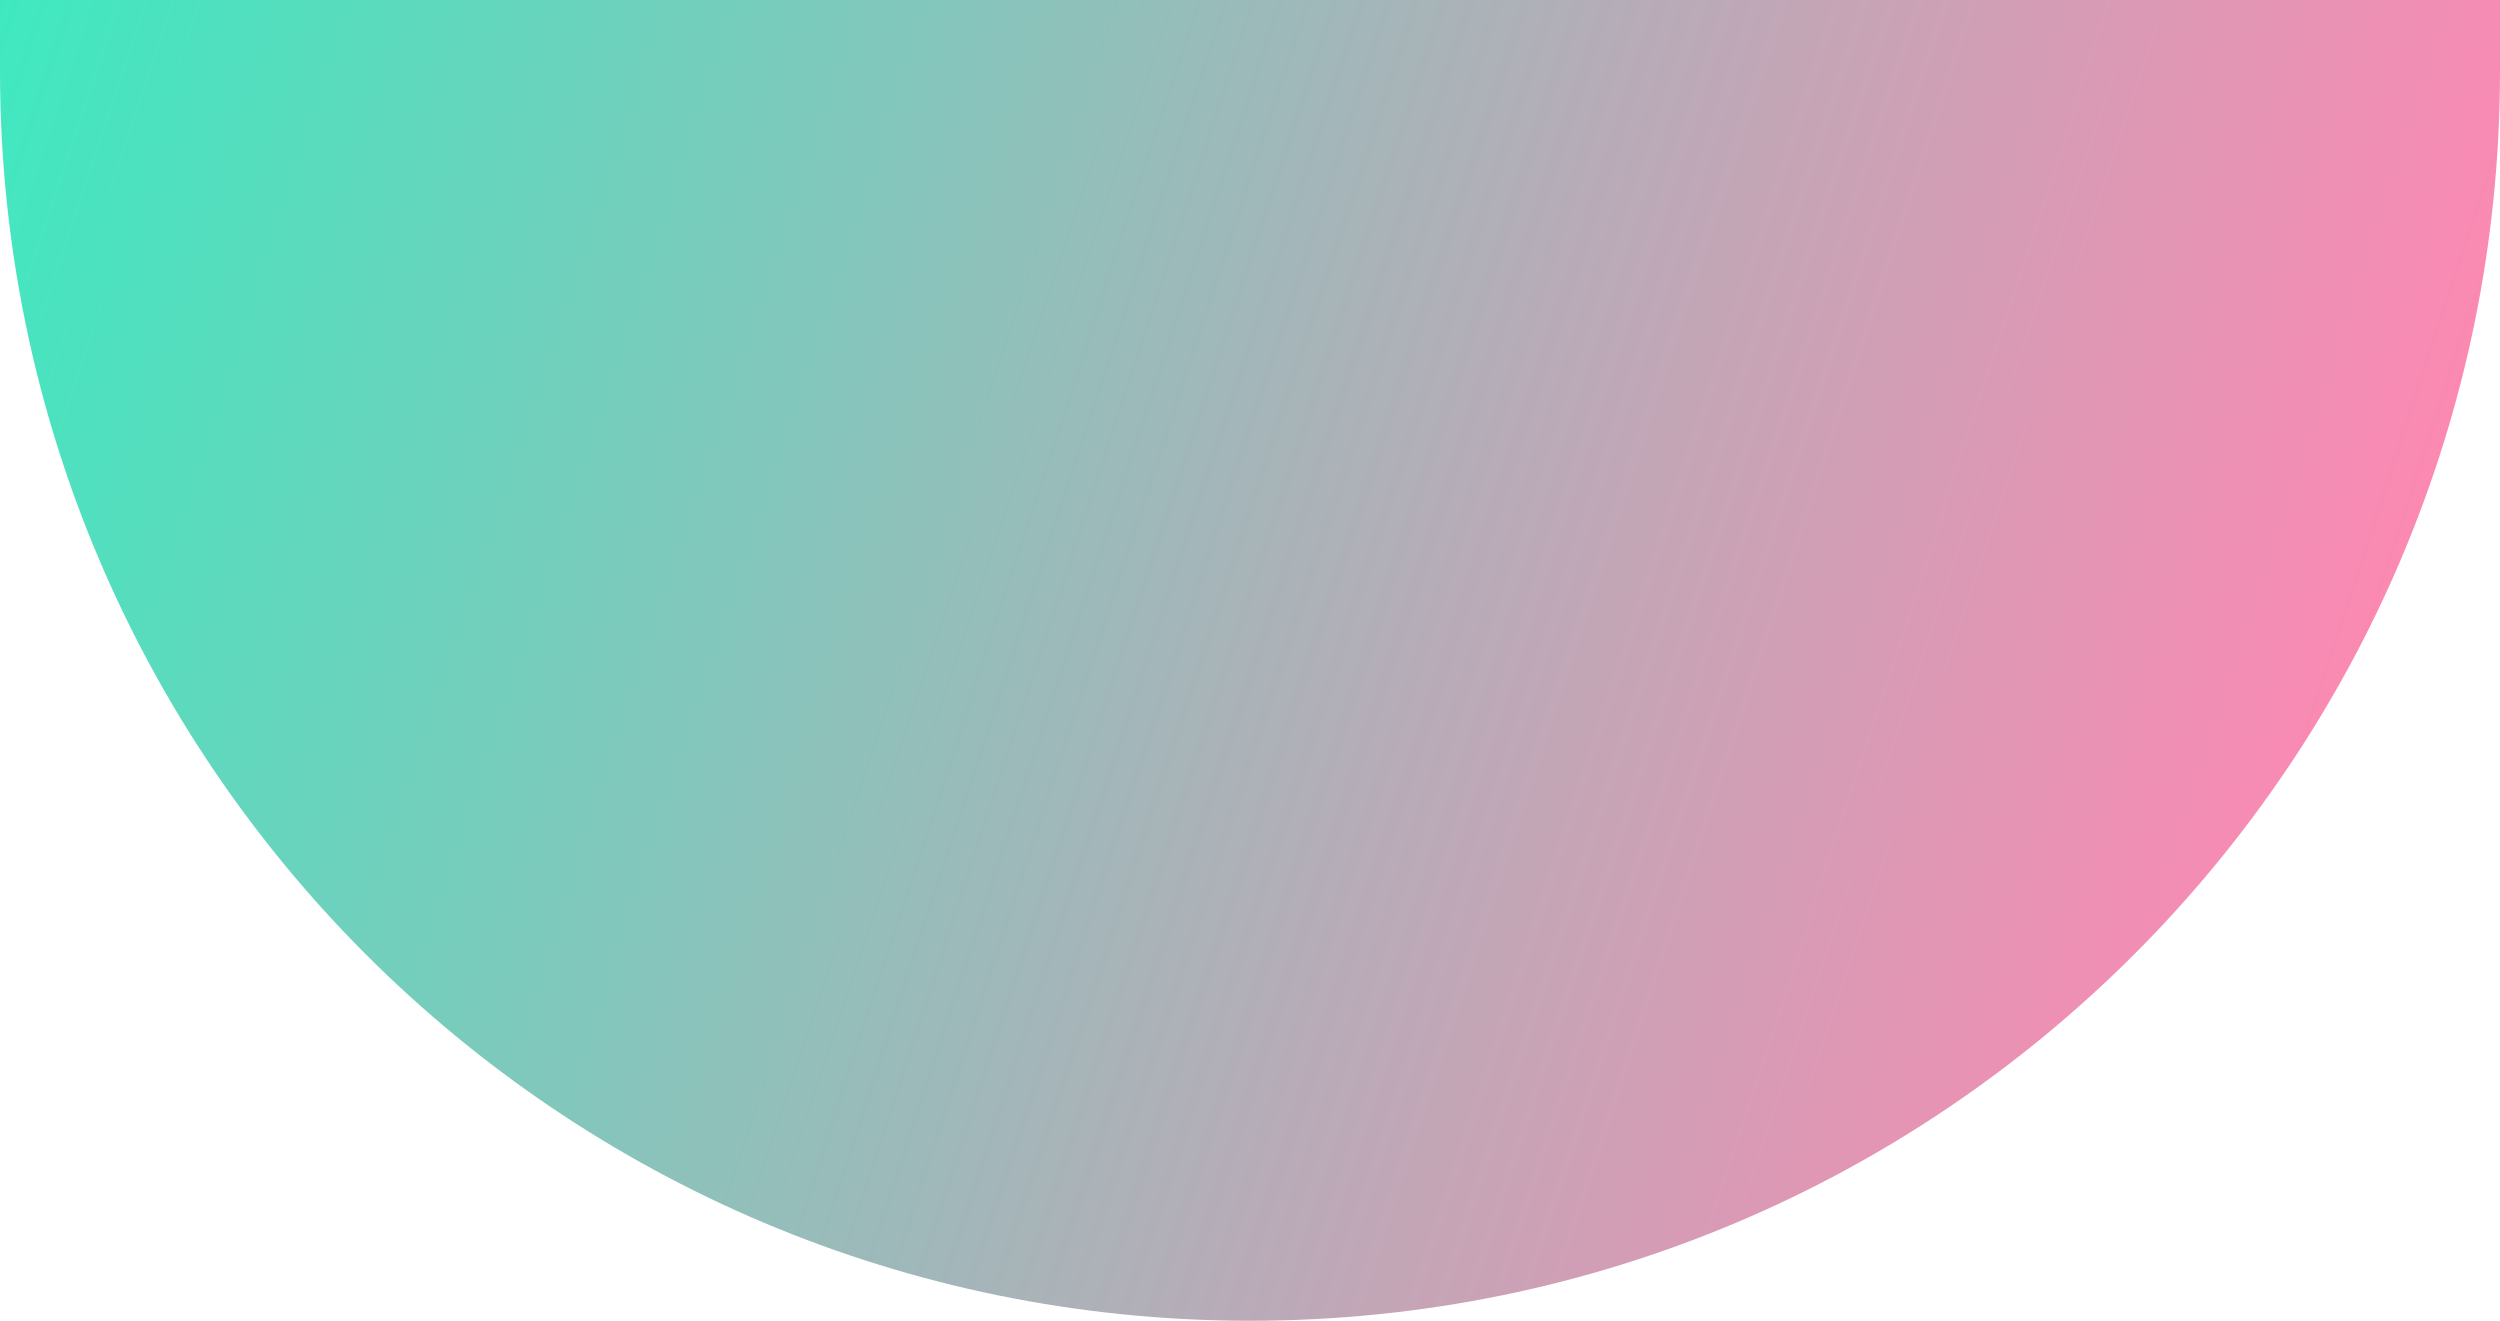
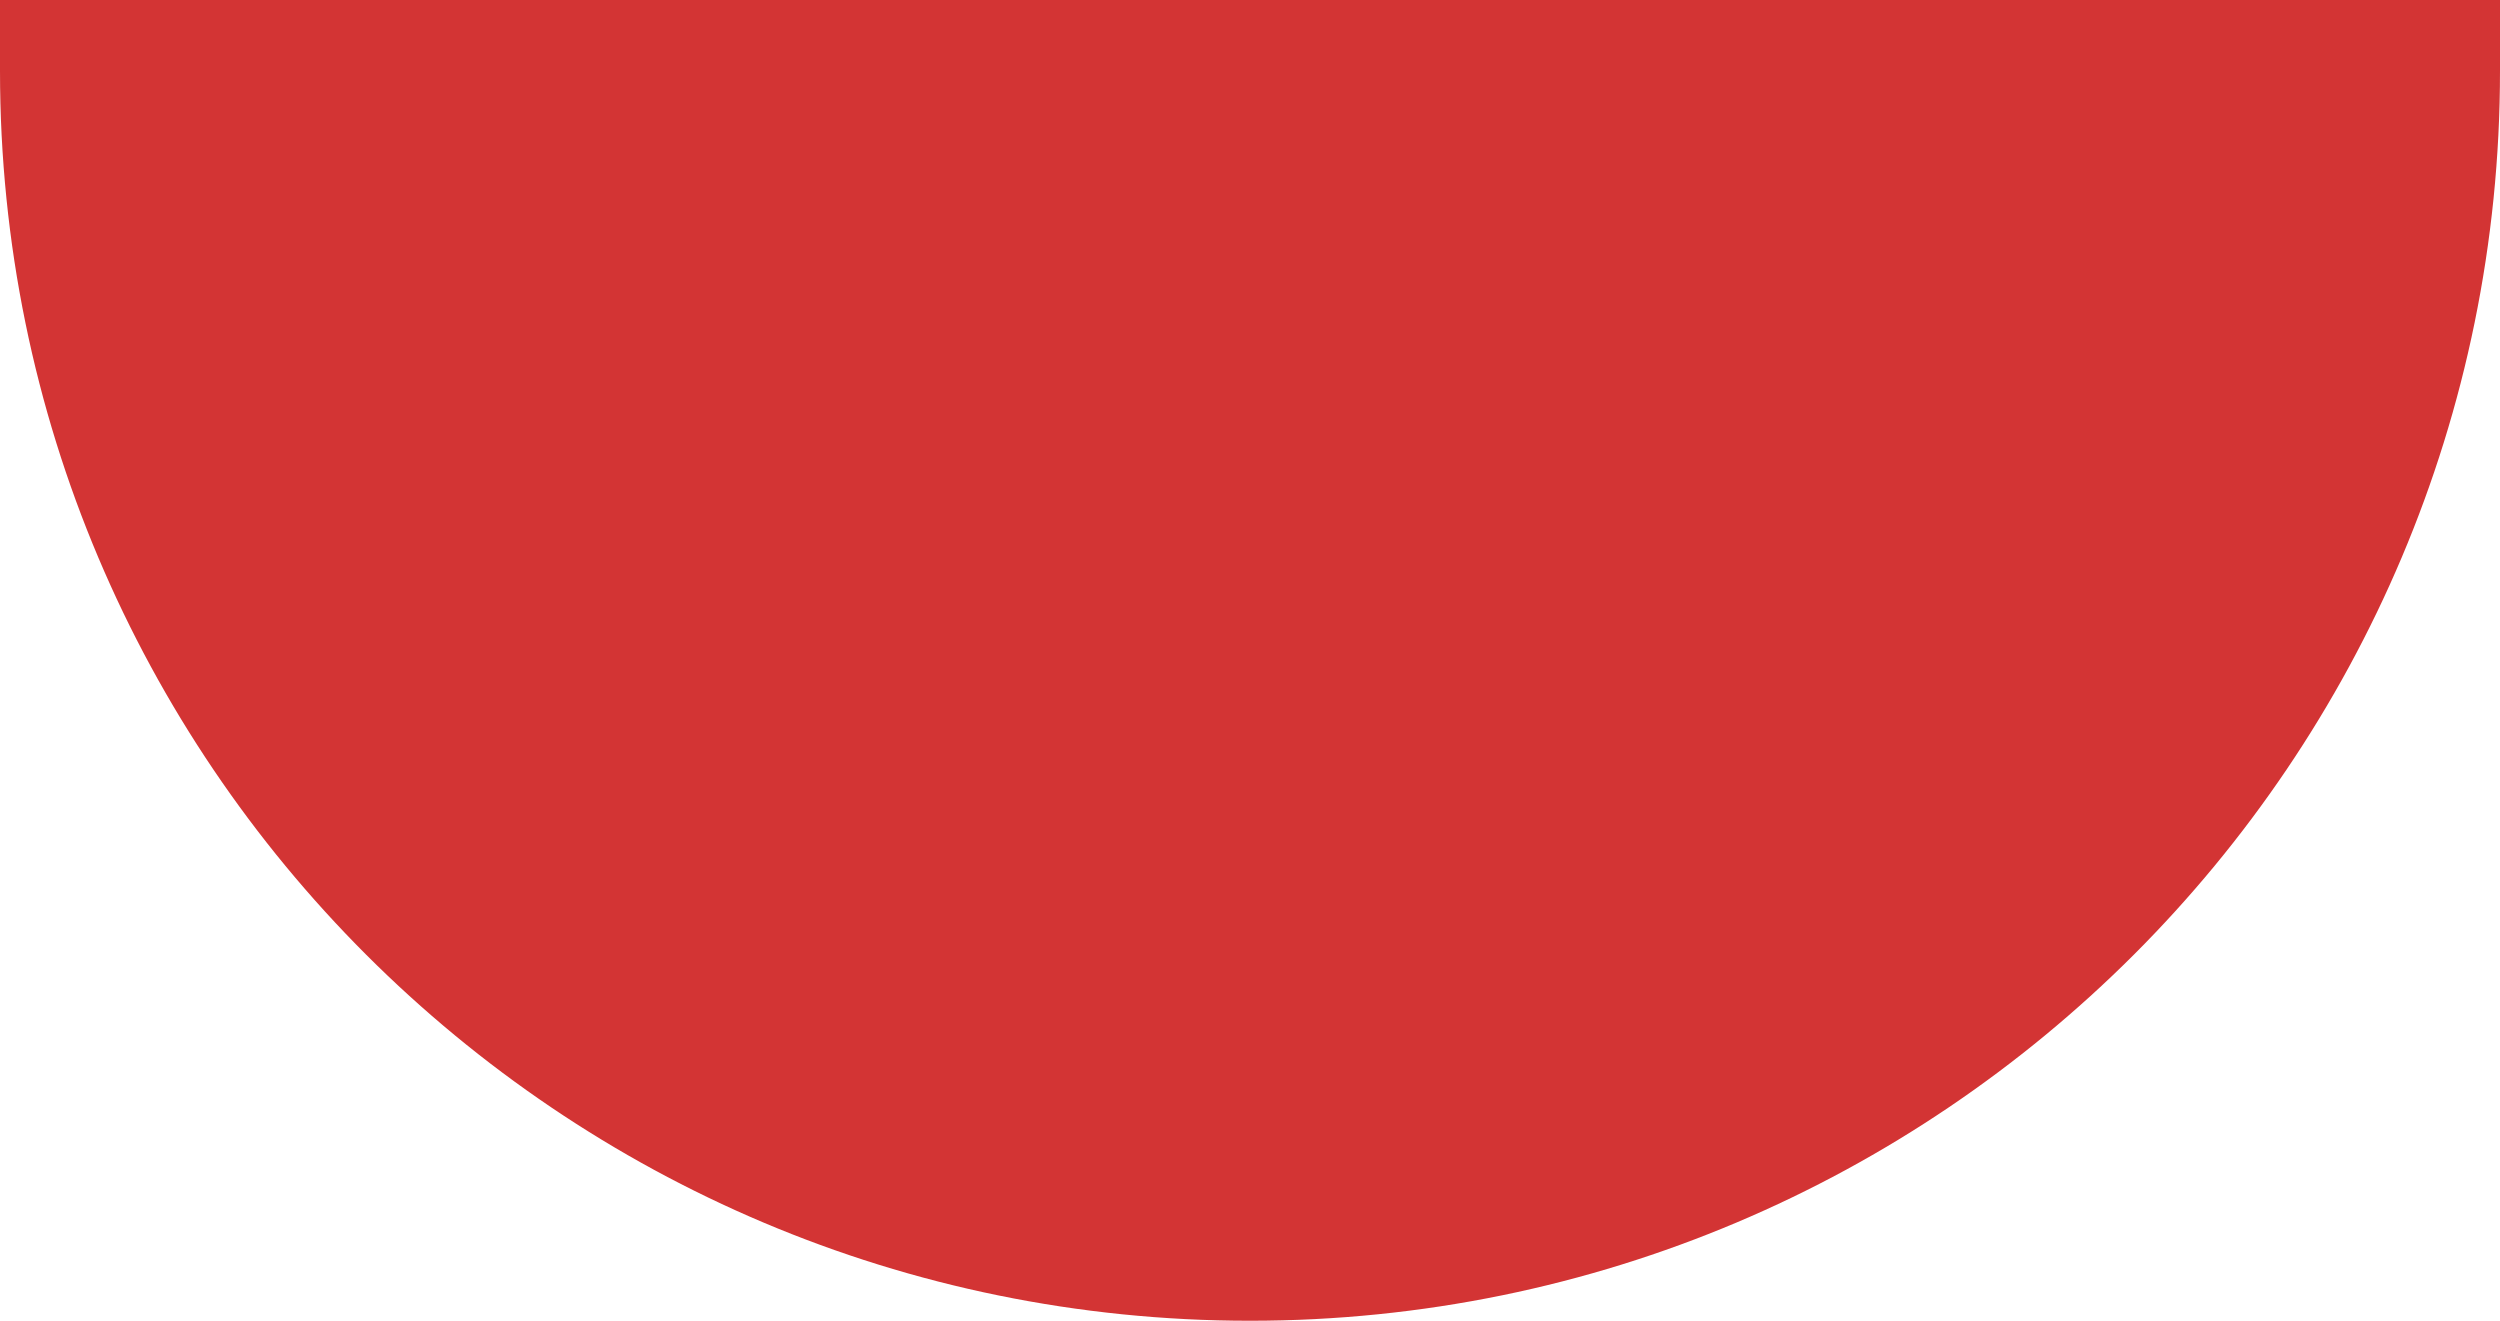
<svg xmlns="http://www.w3.org/2000/svg" width="53" height="28" viewBox="0 0 53 28" fill="none">
  <path d="M0 0H53V1.5C53 16.136 41.136 28 26.5 28C11.864 28 0 16.136 0 1.5V0Z" fill="url(#paint0_linear_4_822)" />
  <defs>
    <linearGradient id="paint0_linear_4_822" x1="0" y1="0" x2="50.5" y2="16.5" gradientUnits="userSpaceOnUse">
-       <stop stop-color="#3FE9C0" />
-       <stop offset="1" stop-color="#FF87B2" />
+       <stop stop-color="#D33434" />
+       <stop offset="1" stop-color="#D33434" />
    </linearGradient>
  </defs>
</svg>
